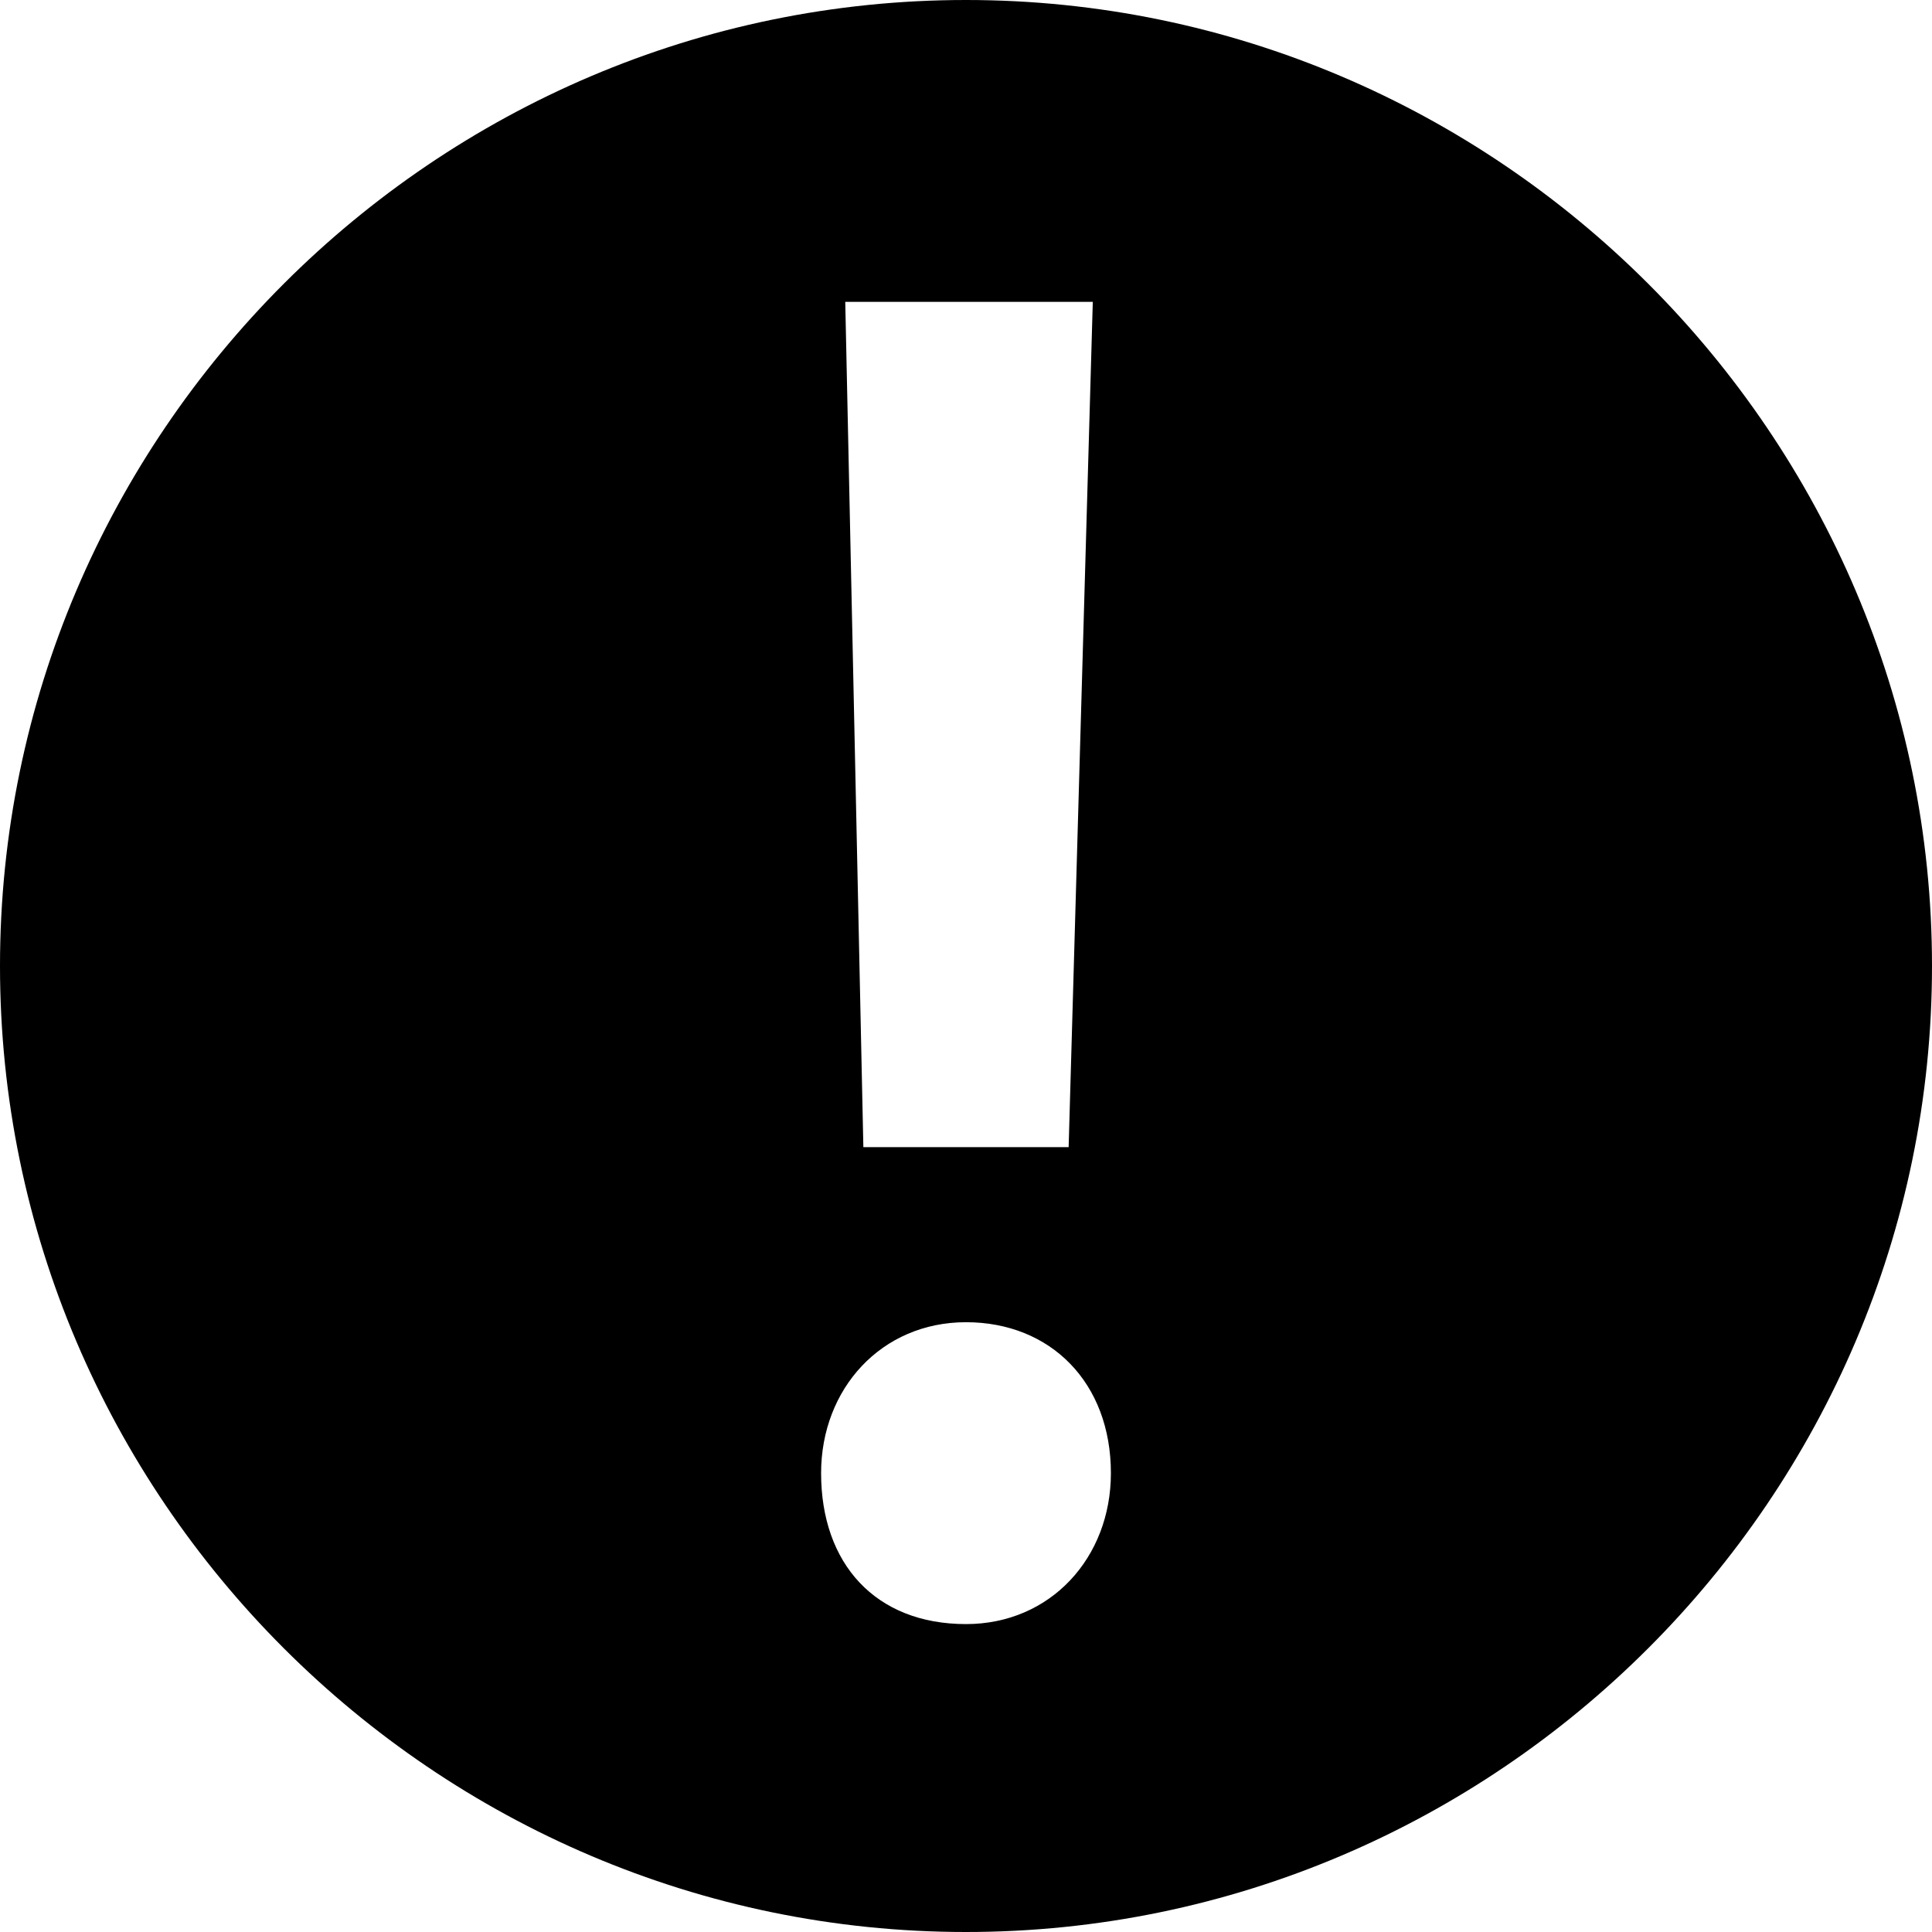
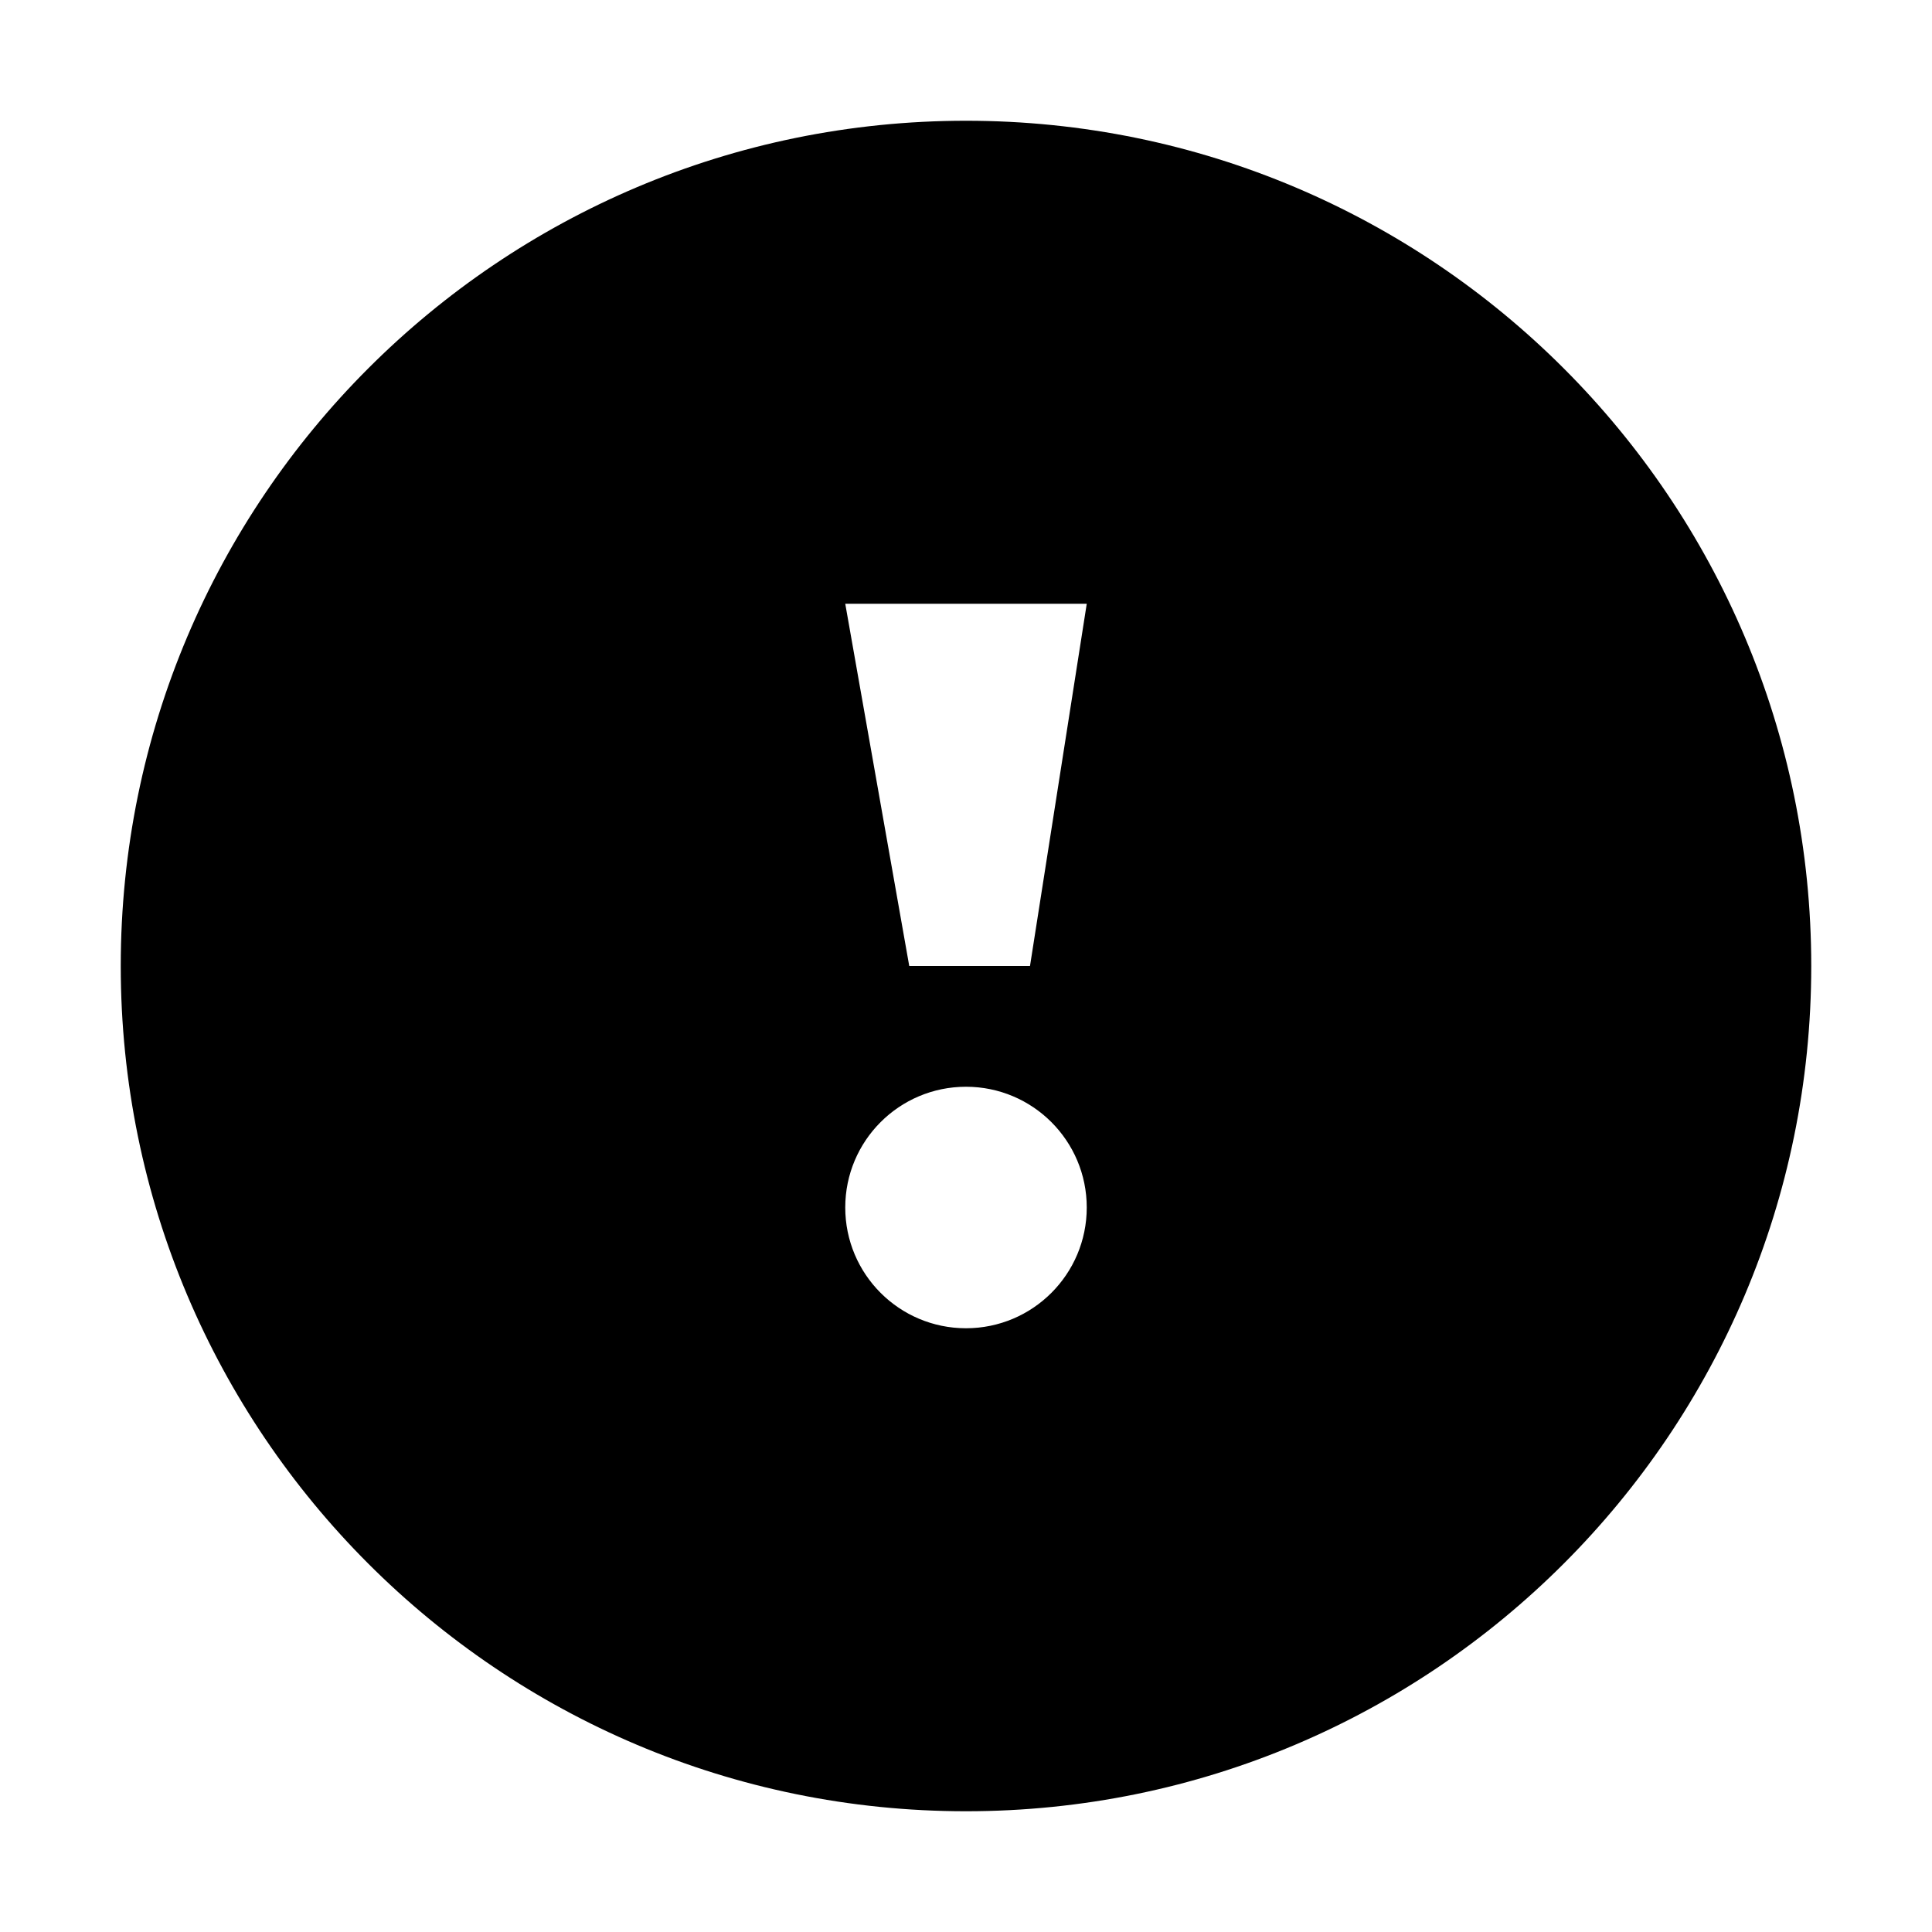
- <svg xmlns="http://www.w3.org/2000/svg" baseProfile="tiny" viewBox="0 0 32 32">
-   <path d="M16 0C7.2 0 0 7.2 0 16s7.2 16 16 16 16-7.2 16-16S24.8 0 16 0zm2.1 5l-.4 14h-3.4L14 5h4.1zM16 26.9c-1.5 0-2.4-1-2.4-2.5 0-1.4 1-2.5 2.4-2.5s2.4 1 2.4 2.5c0 1.4-1 2.5-2.4 2.5z" />
+ <svg xmlns="http://www.w3.org/2000/svg" id="Layer_1" data-name="Layer 1" viewBox="0 0 32 32">
+   <defs>
+     <style>.cls-1{fill:none;}</style>
+   </defs>
+   <path d="M16,2A14,14,0,1,0,30,16,14,14,0,0,0,16,2Zm0,20a2,2,0,1,1,2-2A2,2,0,0,1,16,22Zm1.06-6h-2L14,10h4Z" />
+   <rect class="cls-1" width="32" height="32" />
</svg>
